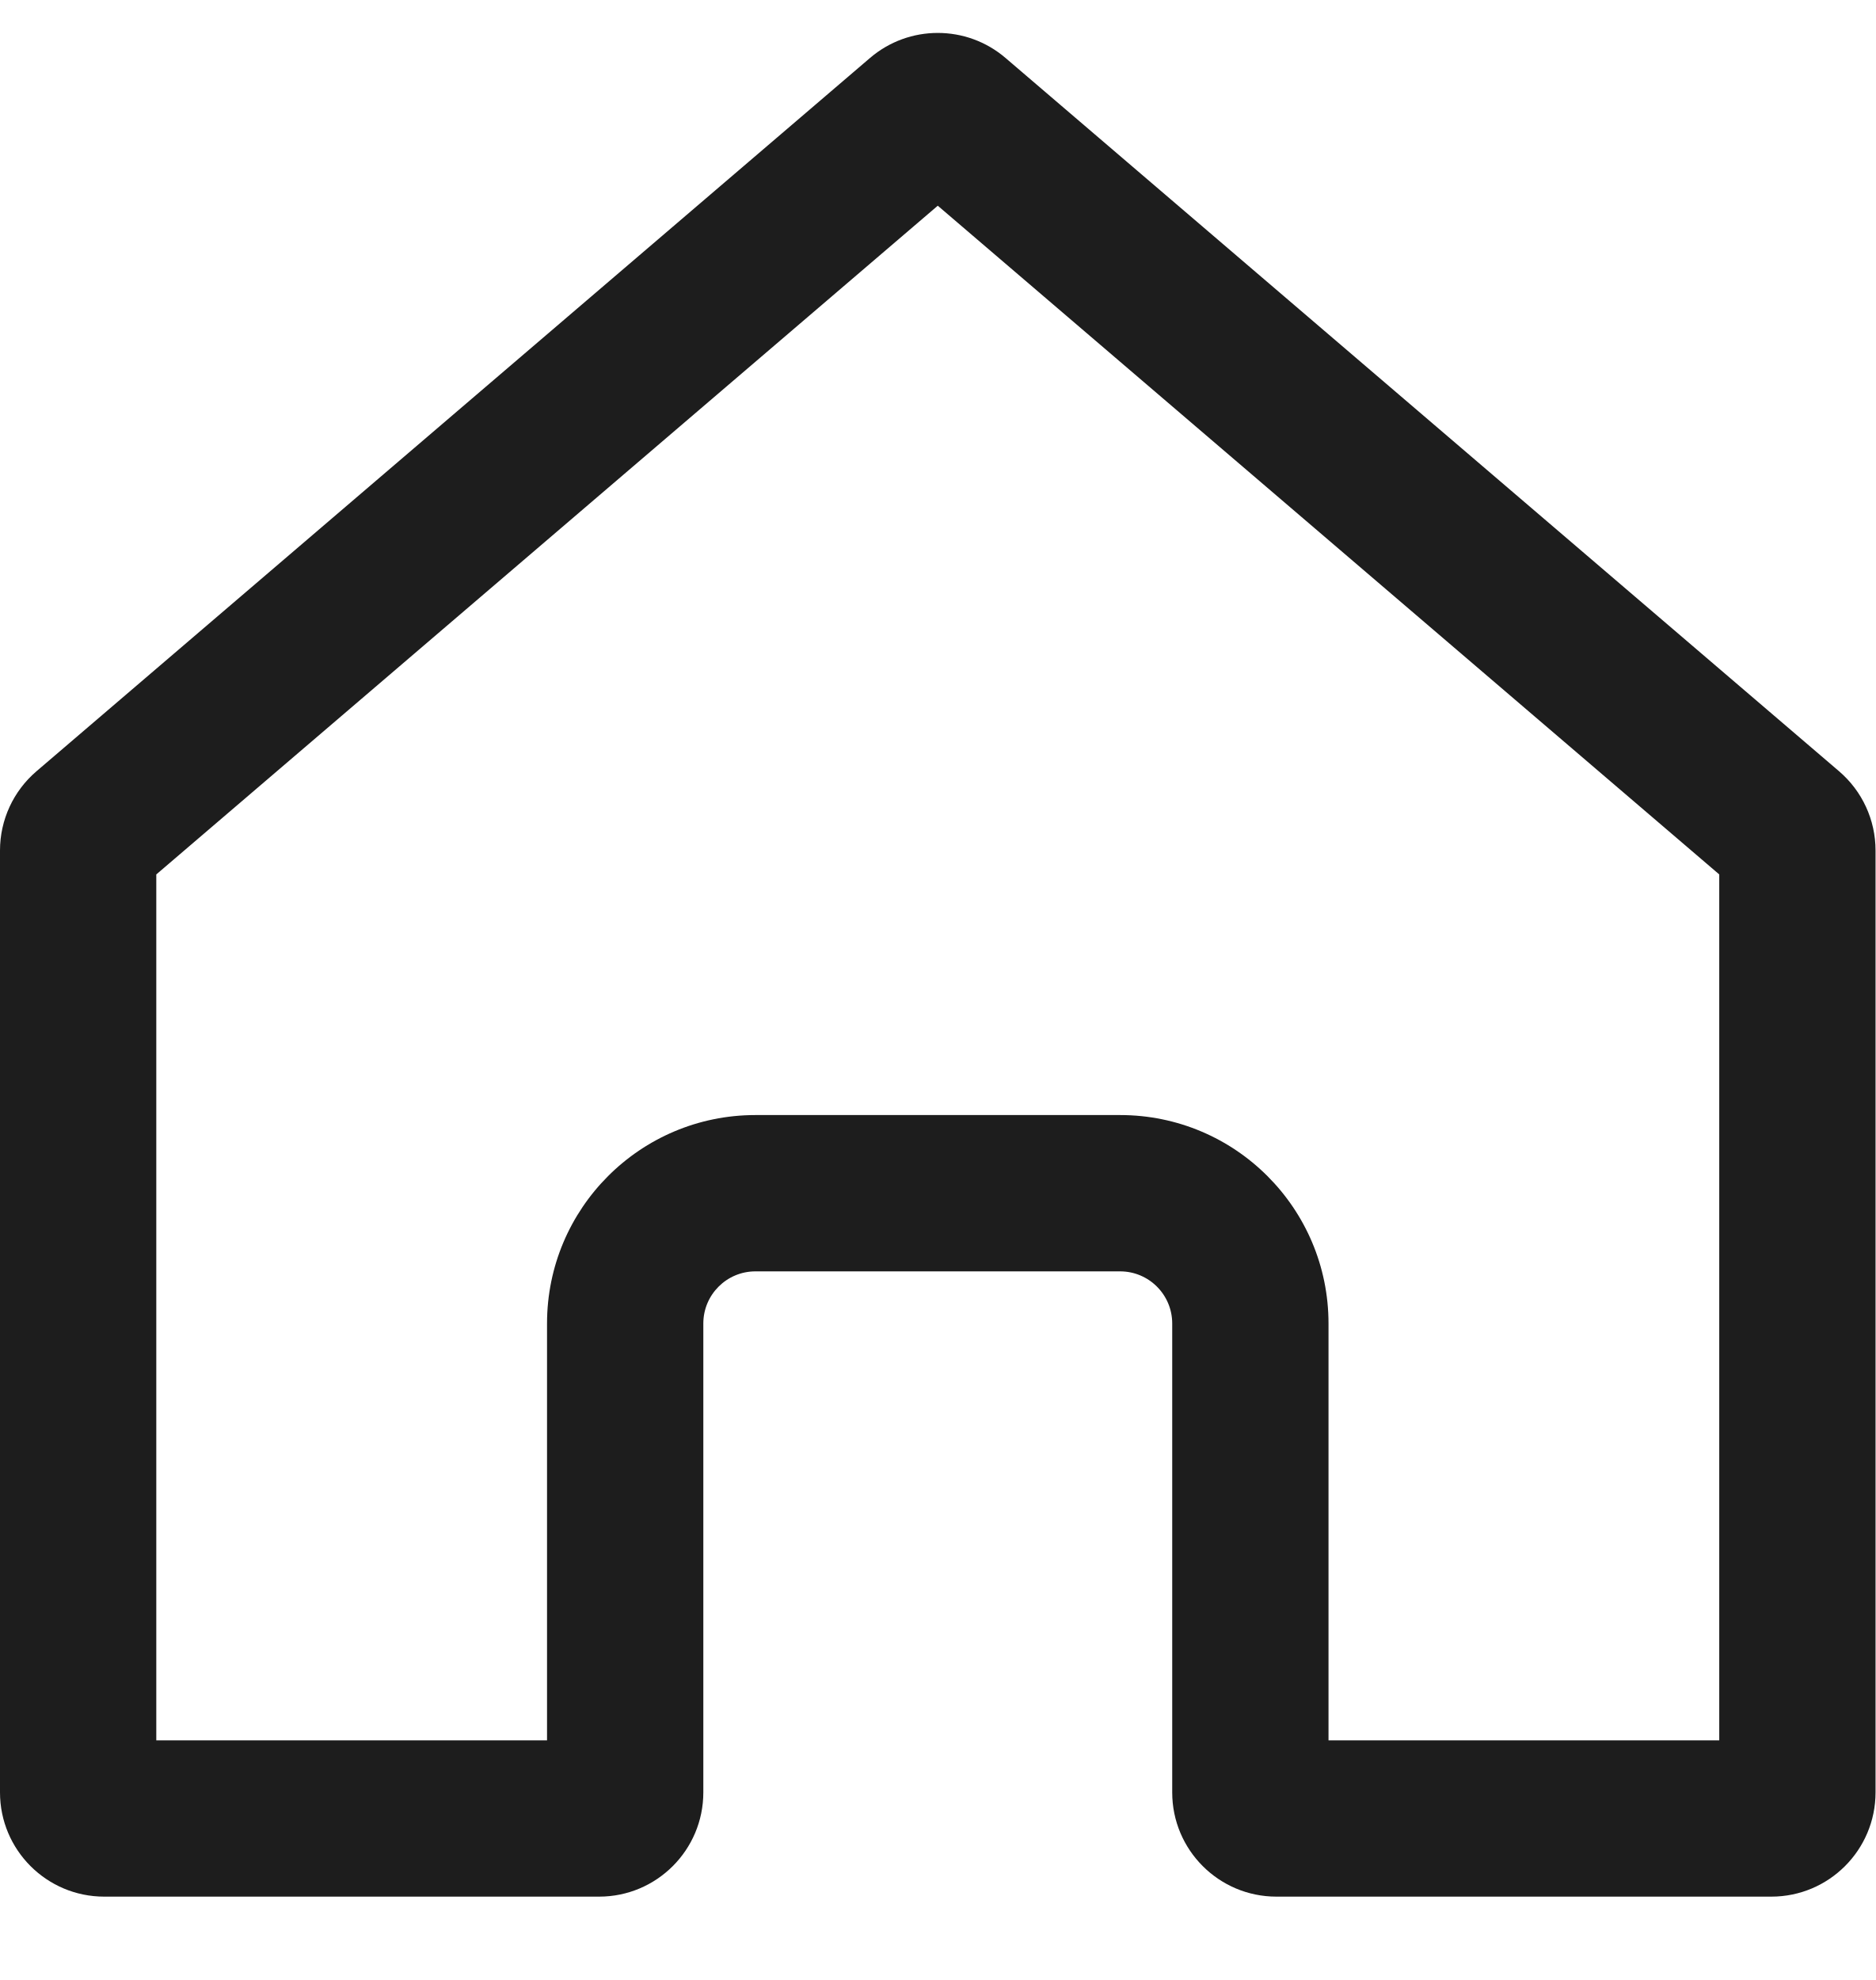
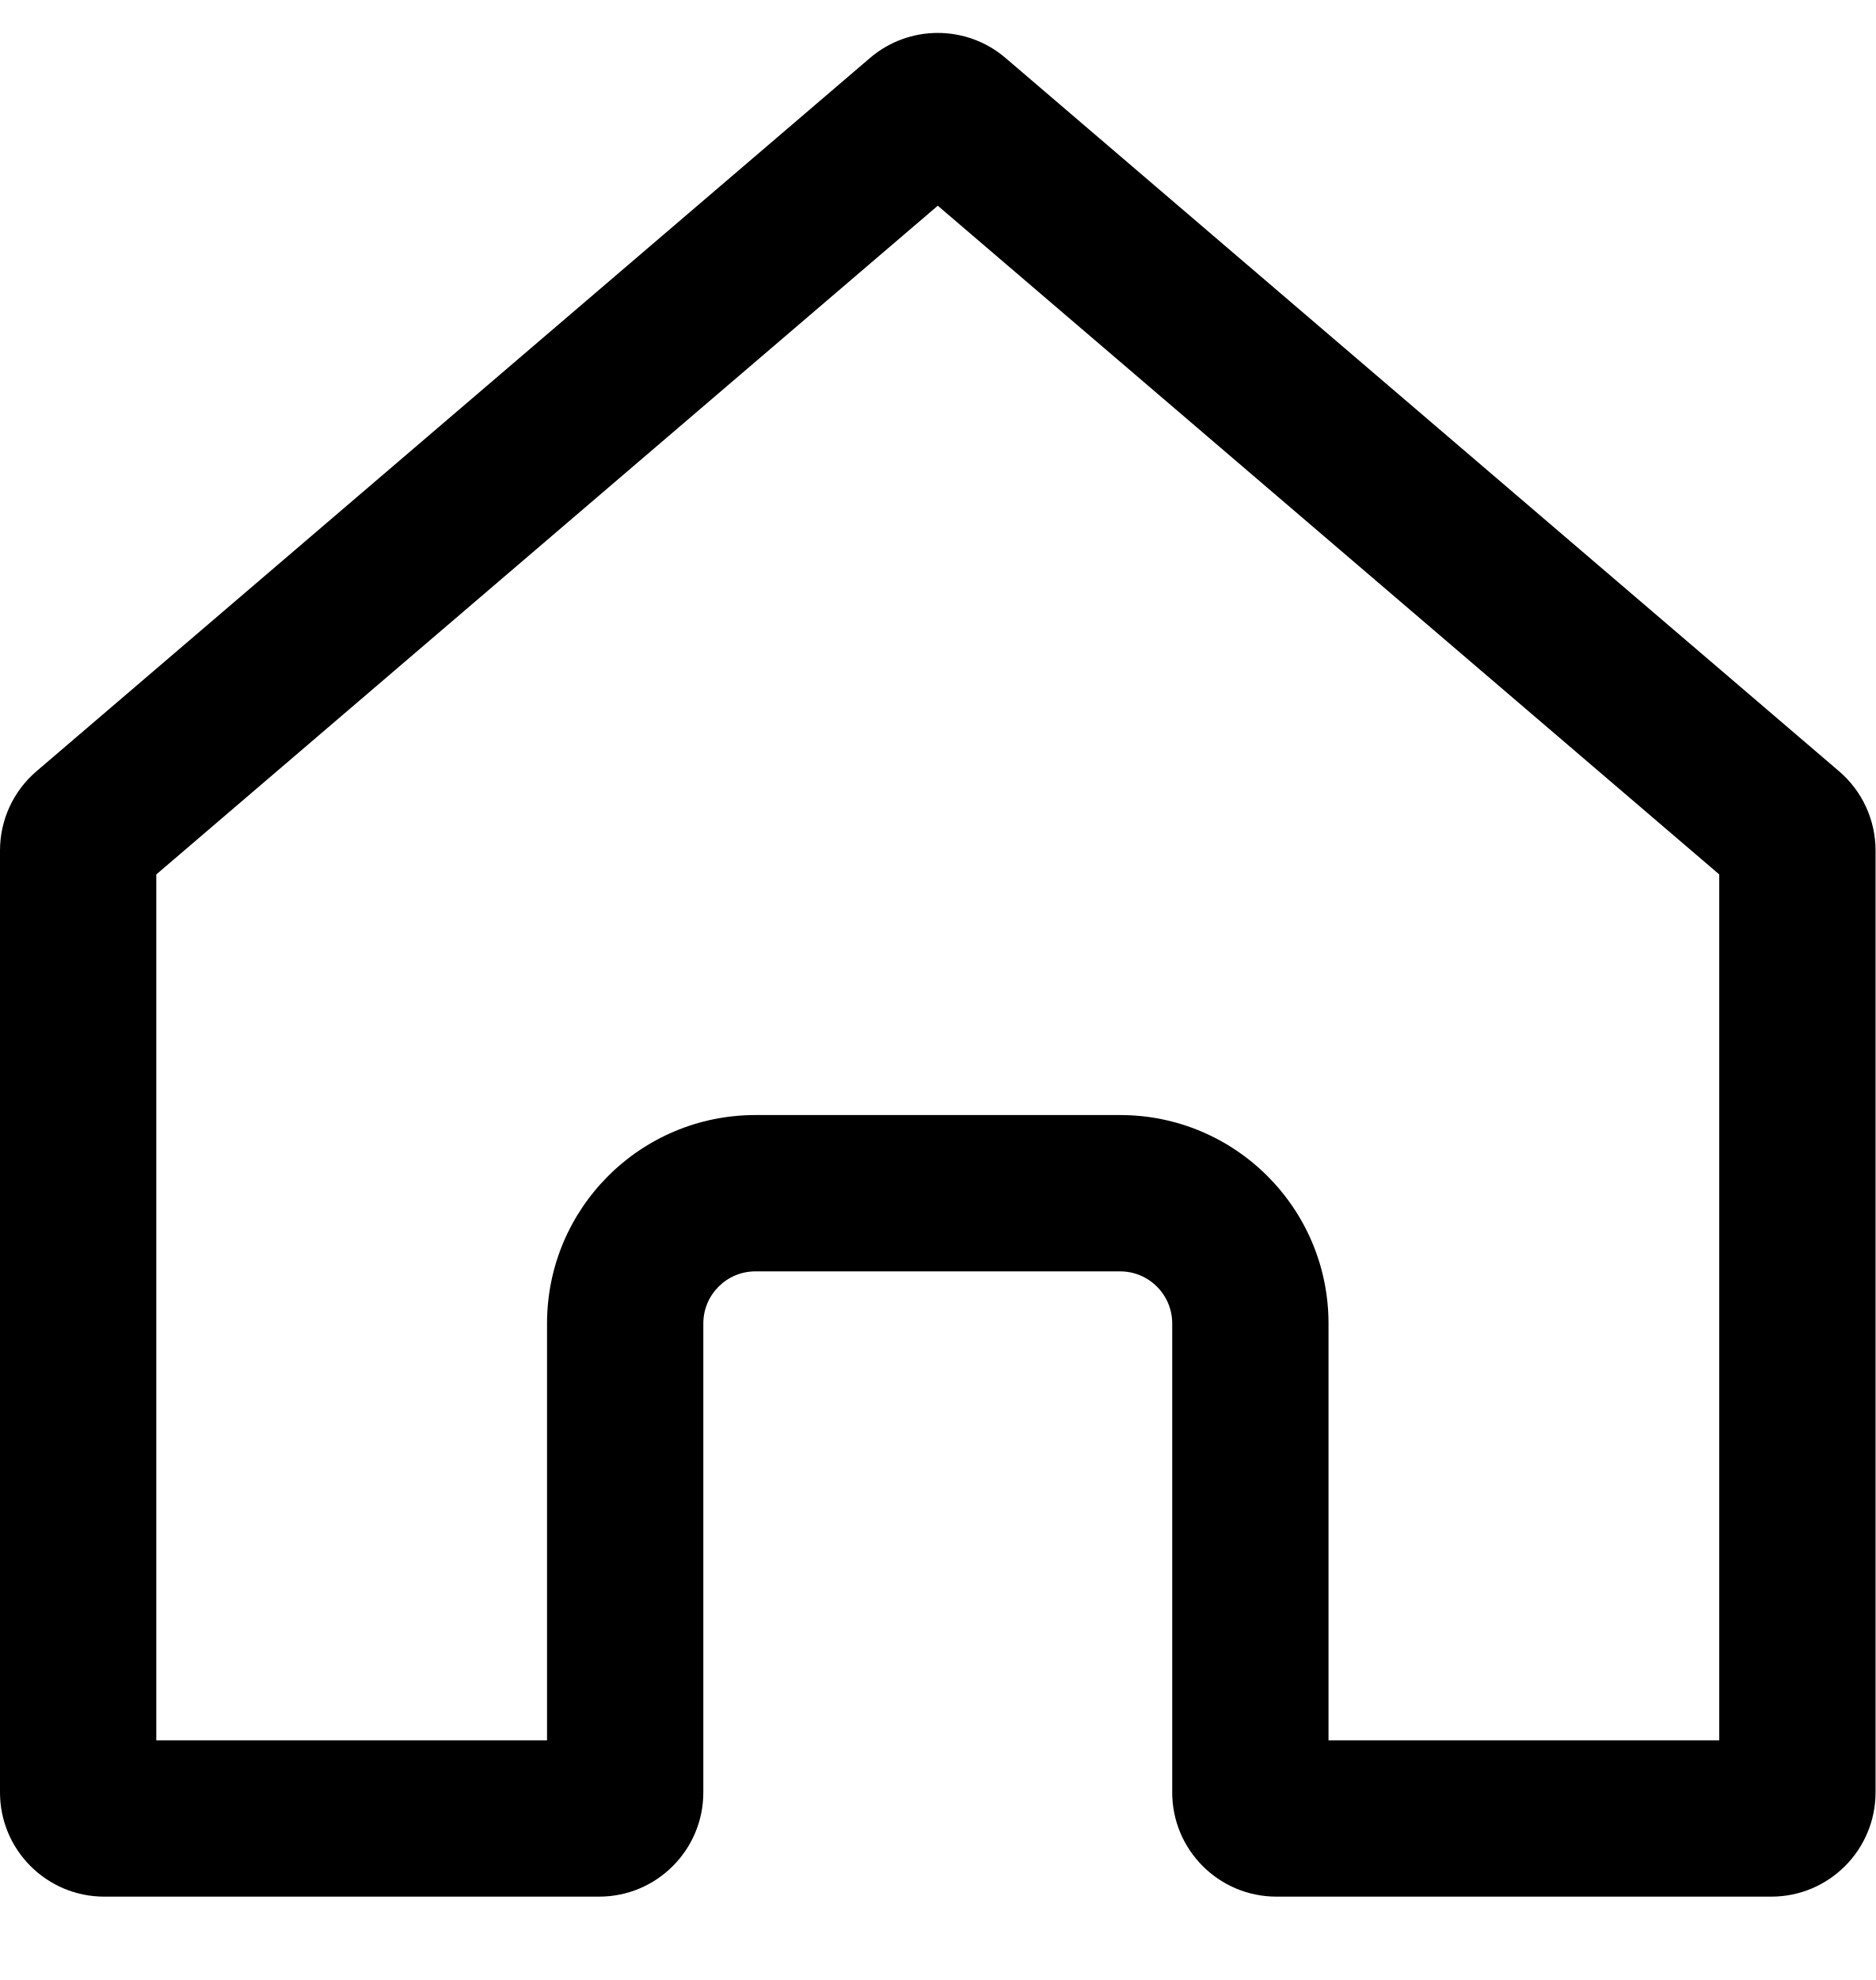
- <svg xmlns="http://www.w3.org/2000/svg" width="18" height="19" viewBox="0 0 18 19" fill="none">
-   <path fill-rule="evenodd" clip-rule="evenodd" d="M1.5 8.391V16.7H5.25V12.7C5.25 11.596 6.145 10.7 7.25 10.7H10.75C11.855 10.7 12.75 11.596 12.75 12.7V16.7H16.5V8.391L9 1.974L1.5 8.391ZM8.35 0.556L0.35 7.401C0.128 7.591 0 7.868 0 8.161V17.2C0 17.752 0.448 18.2 1 18.2H5.75C6.302 18.2 6.75 17.752 6.75 17.2V12.7C6.75 12.424 6.974 12.2 7.25 12.2H10.75C11.026 12.2 11.25 12.424 11.25 12.7V17.2C11.25 17.752 11.698 18.2 12.25 18.2H17C17.552 18.2 18 17.752 18 17.2V8.161C18 7.868 17.872 7.591 17.65 7.401L9.65 0.556C9.276 0.236 8.724 0.236 8.35 0.556Z" fill="#1D1D1D" />
+ <svg xmlns="http://www.w3.org/2000/svg" width="18" height="19" viewBox="0 0 18 19" fill="currentColor">
+   <path fill="currentColor" fill-rule="evenodd" clip-rule="evenodd" d="M1.5 8.391V16.7H5.25V12.7C5.25 11.596 6.145 10.7 7.25 10.7H10.75C11.855 10.7 12.75 11.596 12.75 12.7V16.7H16.5V8.391L9 1.974L1.5 8.391ZM8.35 0.556L0.35 7.401C0.128 7.591 0 7.868 0 8.161V17.2C0 17.752 0.448 18.2 1 18.2H5.75C6.302 18.2 6.75 17.752 6.75 17.2V12.7C6.75 12.424 6.974 12.2 7.25 12.2H10.75C11.026 12.2 11.25 12.424 11.25 12.7V17.2C11.25 17.752 11.698 18.2 12.25 18.2H17C17.552 18.2 18 17.752 18 17.2V8.161C18 7.868 17.872 7.591 17.65 7.401L9.65 0.556C9.276 0.236 8.724 0.236 8.35 0.556Z" />
</svg>
